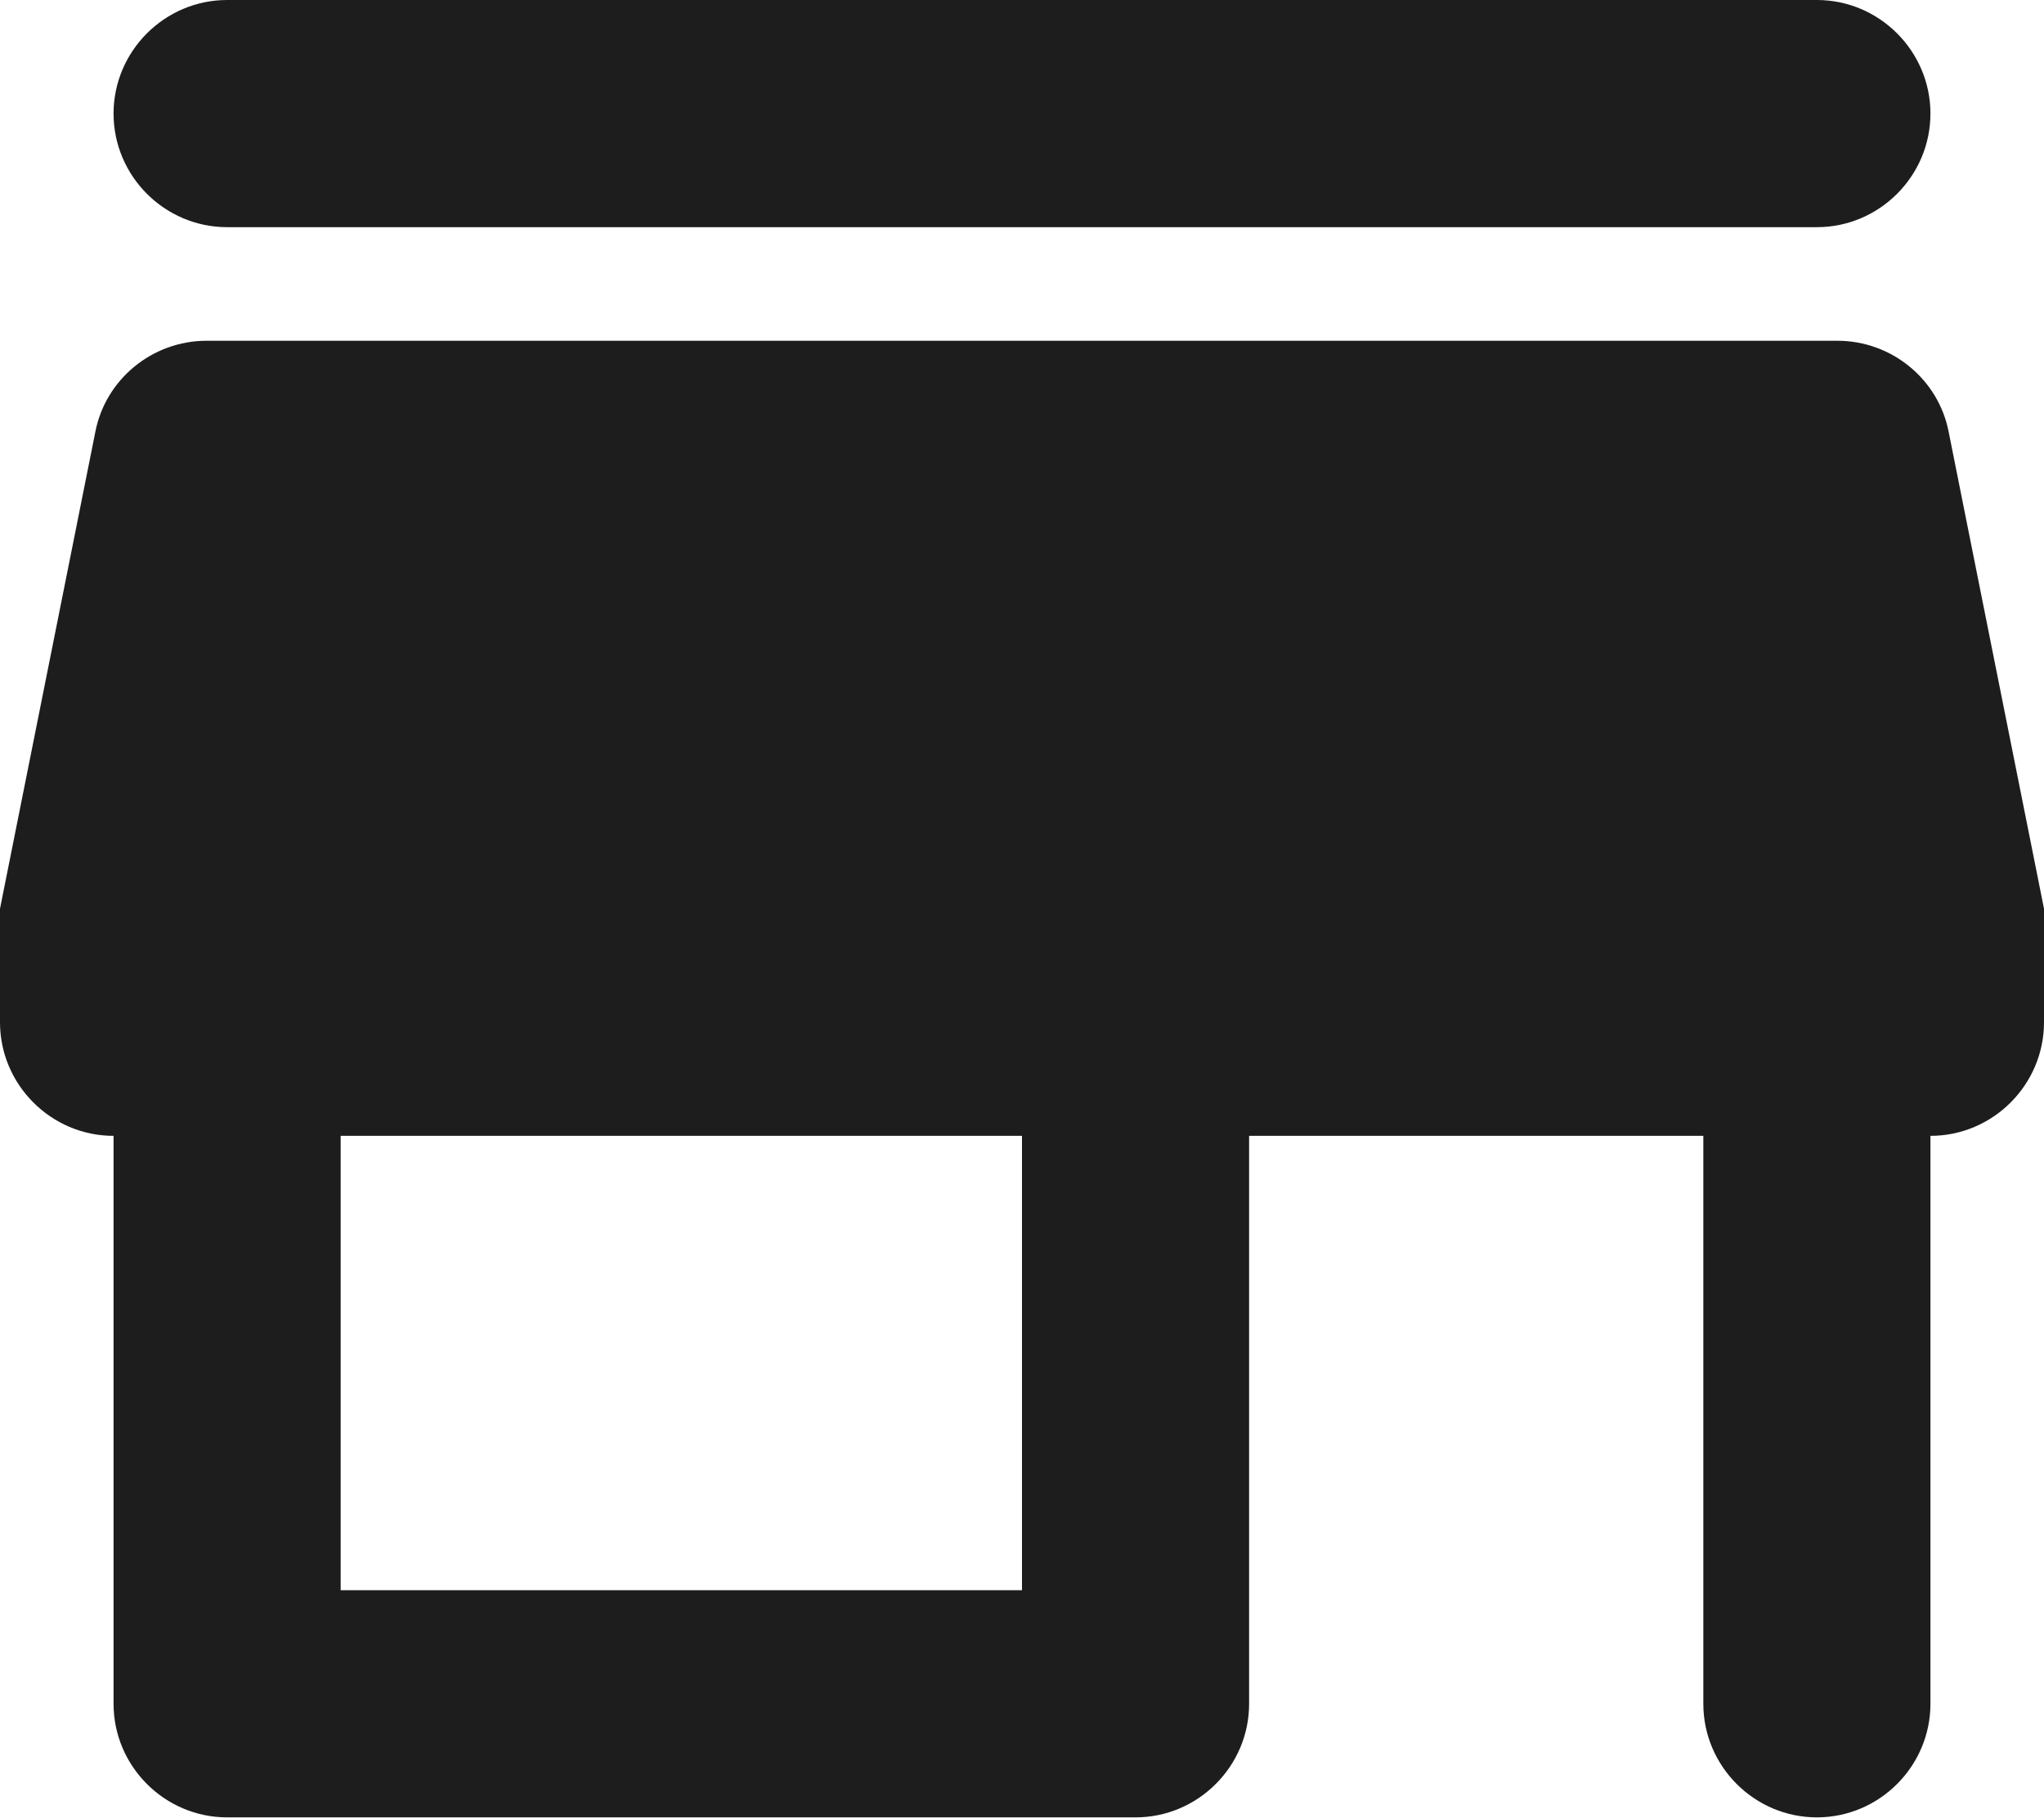
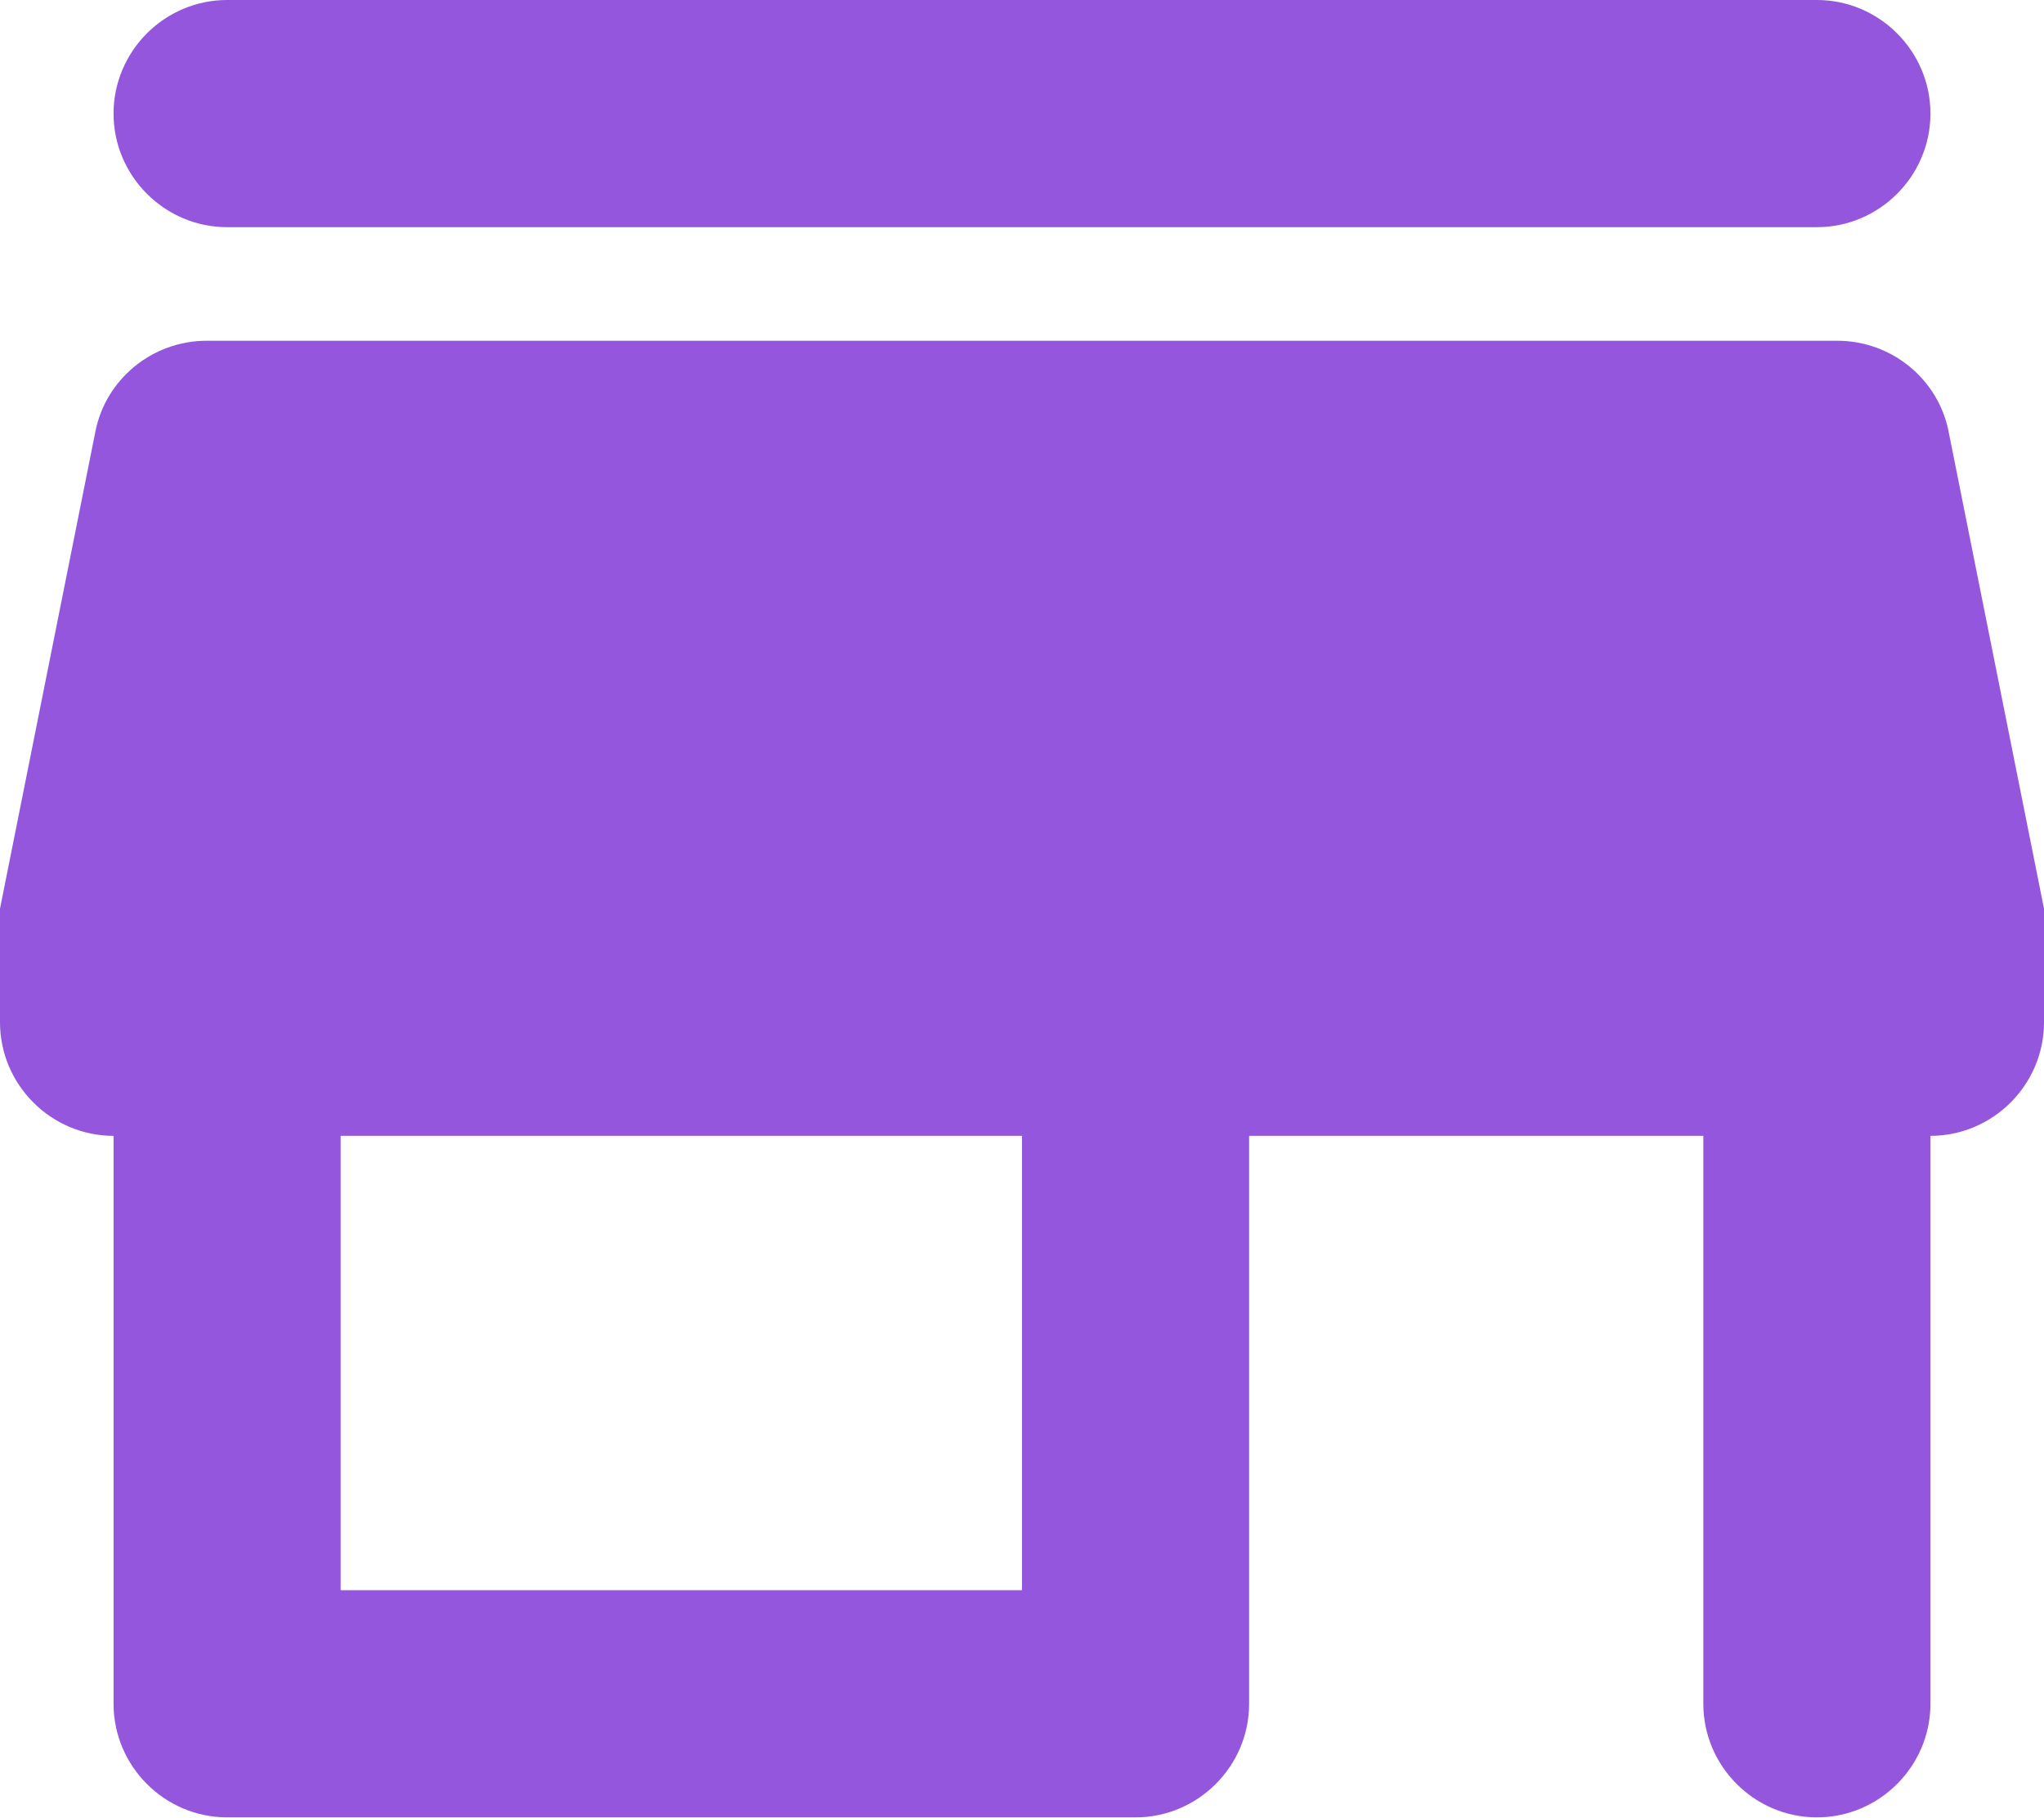
- <svg xmlns="http://www.w3.org/2000/svg" width="18px" height="16px" viewBox="0 0 18 16" version="1.1">
-   <g id="Icons" stroke="none" stroke-width="1" fill="none" fill-rule="evenodd">
-     <g id="Rounded" transform="translate(-613, -3170)">
-       <g id="Maps" transform="translate(100, 3068)">
-         <g id="-Round-/-Maps-/-store_mall_directory" transform="translate(510, 98)">
-           <g>
-             <polygon id="Path" points="0 0 24 0 24 24 0 24" />
-             <path d="M20.16,7.8 C20.07,7.34 19.66,7 19.18,7 L4.82,7 C4.34,7 3.93,7.34 3.84,7.8 L3,12 L3,13 C3,13.55 3.45,14 4,14 L4,19 C4,19.55 4.45,20 5,20 L13,20 C13.55,20 14,19.55 14,19 L14,14 L18,14 L18,19 C18,19.55 18.45,20 19,20 C19.55,20 20,19.55 20,19 L20,14 C20.55,14 21,13.55 21,13 L21,12 L20.16,7.8 Z M12,18 L6,18 L6,14 L12,14 L12,18 Z M5,6 L19,6 C19.55,6 20,5.55 20,5 C20,4.45 19.55,4 19,4 L5,4 C4.45,4 4,4.45 4,5 C4,5.55 4.45,6 5,6 Z" id="🔹-Icon-Color" fill="#1D1D1D" />
+ <svg xmlns="http://www.w3.org/2000/svg" width="18" height="16">
+   <g class="layer">
+     <g id="Icons" fill="none" fill-rule="evenodd">
+       <g id="Rounded" transform="translate(-613, -3170)">
+         <g id="Maps" transform="translate(100, 3068)">
+           <g id="-Round-/-Maps-/-store_mall_directory" transform="translate(510, 98)">
+             <g id="svg_1">
+               <polygon id="Path" points="0 0 24 0 24 24 0 24" />
+               <path d="m20.16,7.8c-0.09,-0.46 -0.5,-0.8 -0.98,-0.8l-14.36,0c-0.48,0 -0.89,0.34 -0.98,0.8l-0.84,4.2l0,1c0,0.55 0.45,1 1,1l0,5c0,0.55 0.45,1 1,1l8,0c0.55,0 1,-0.45 1,-1l0,-5l4,0l0,5c0,0.55 0.45,1 1,1c0.55,0 1,-0.45 1,-1l0,-5c0.55,0 1,-0.45 1,-1l0,-1l-0.84,-4.2zm-8.16,10.2l-6,0l0,-4l6,0l0,4zm-7,-12l14,0c0.55,0 1,-0.45 1,-1c0,-0.55 -0.45,-1 -1,-1l-14,0c-0.55,0 -1,0.45 -1,1c0,0.55 0.45,1 1,1z" id="🔹-Icon-Color" fill="#9356dc" />
+             </g>
          </g>
        </g>
      </g>
    </g>
  </g>
</svg>
